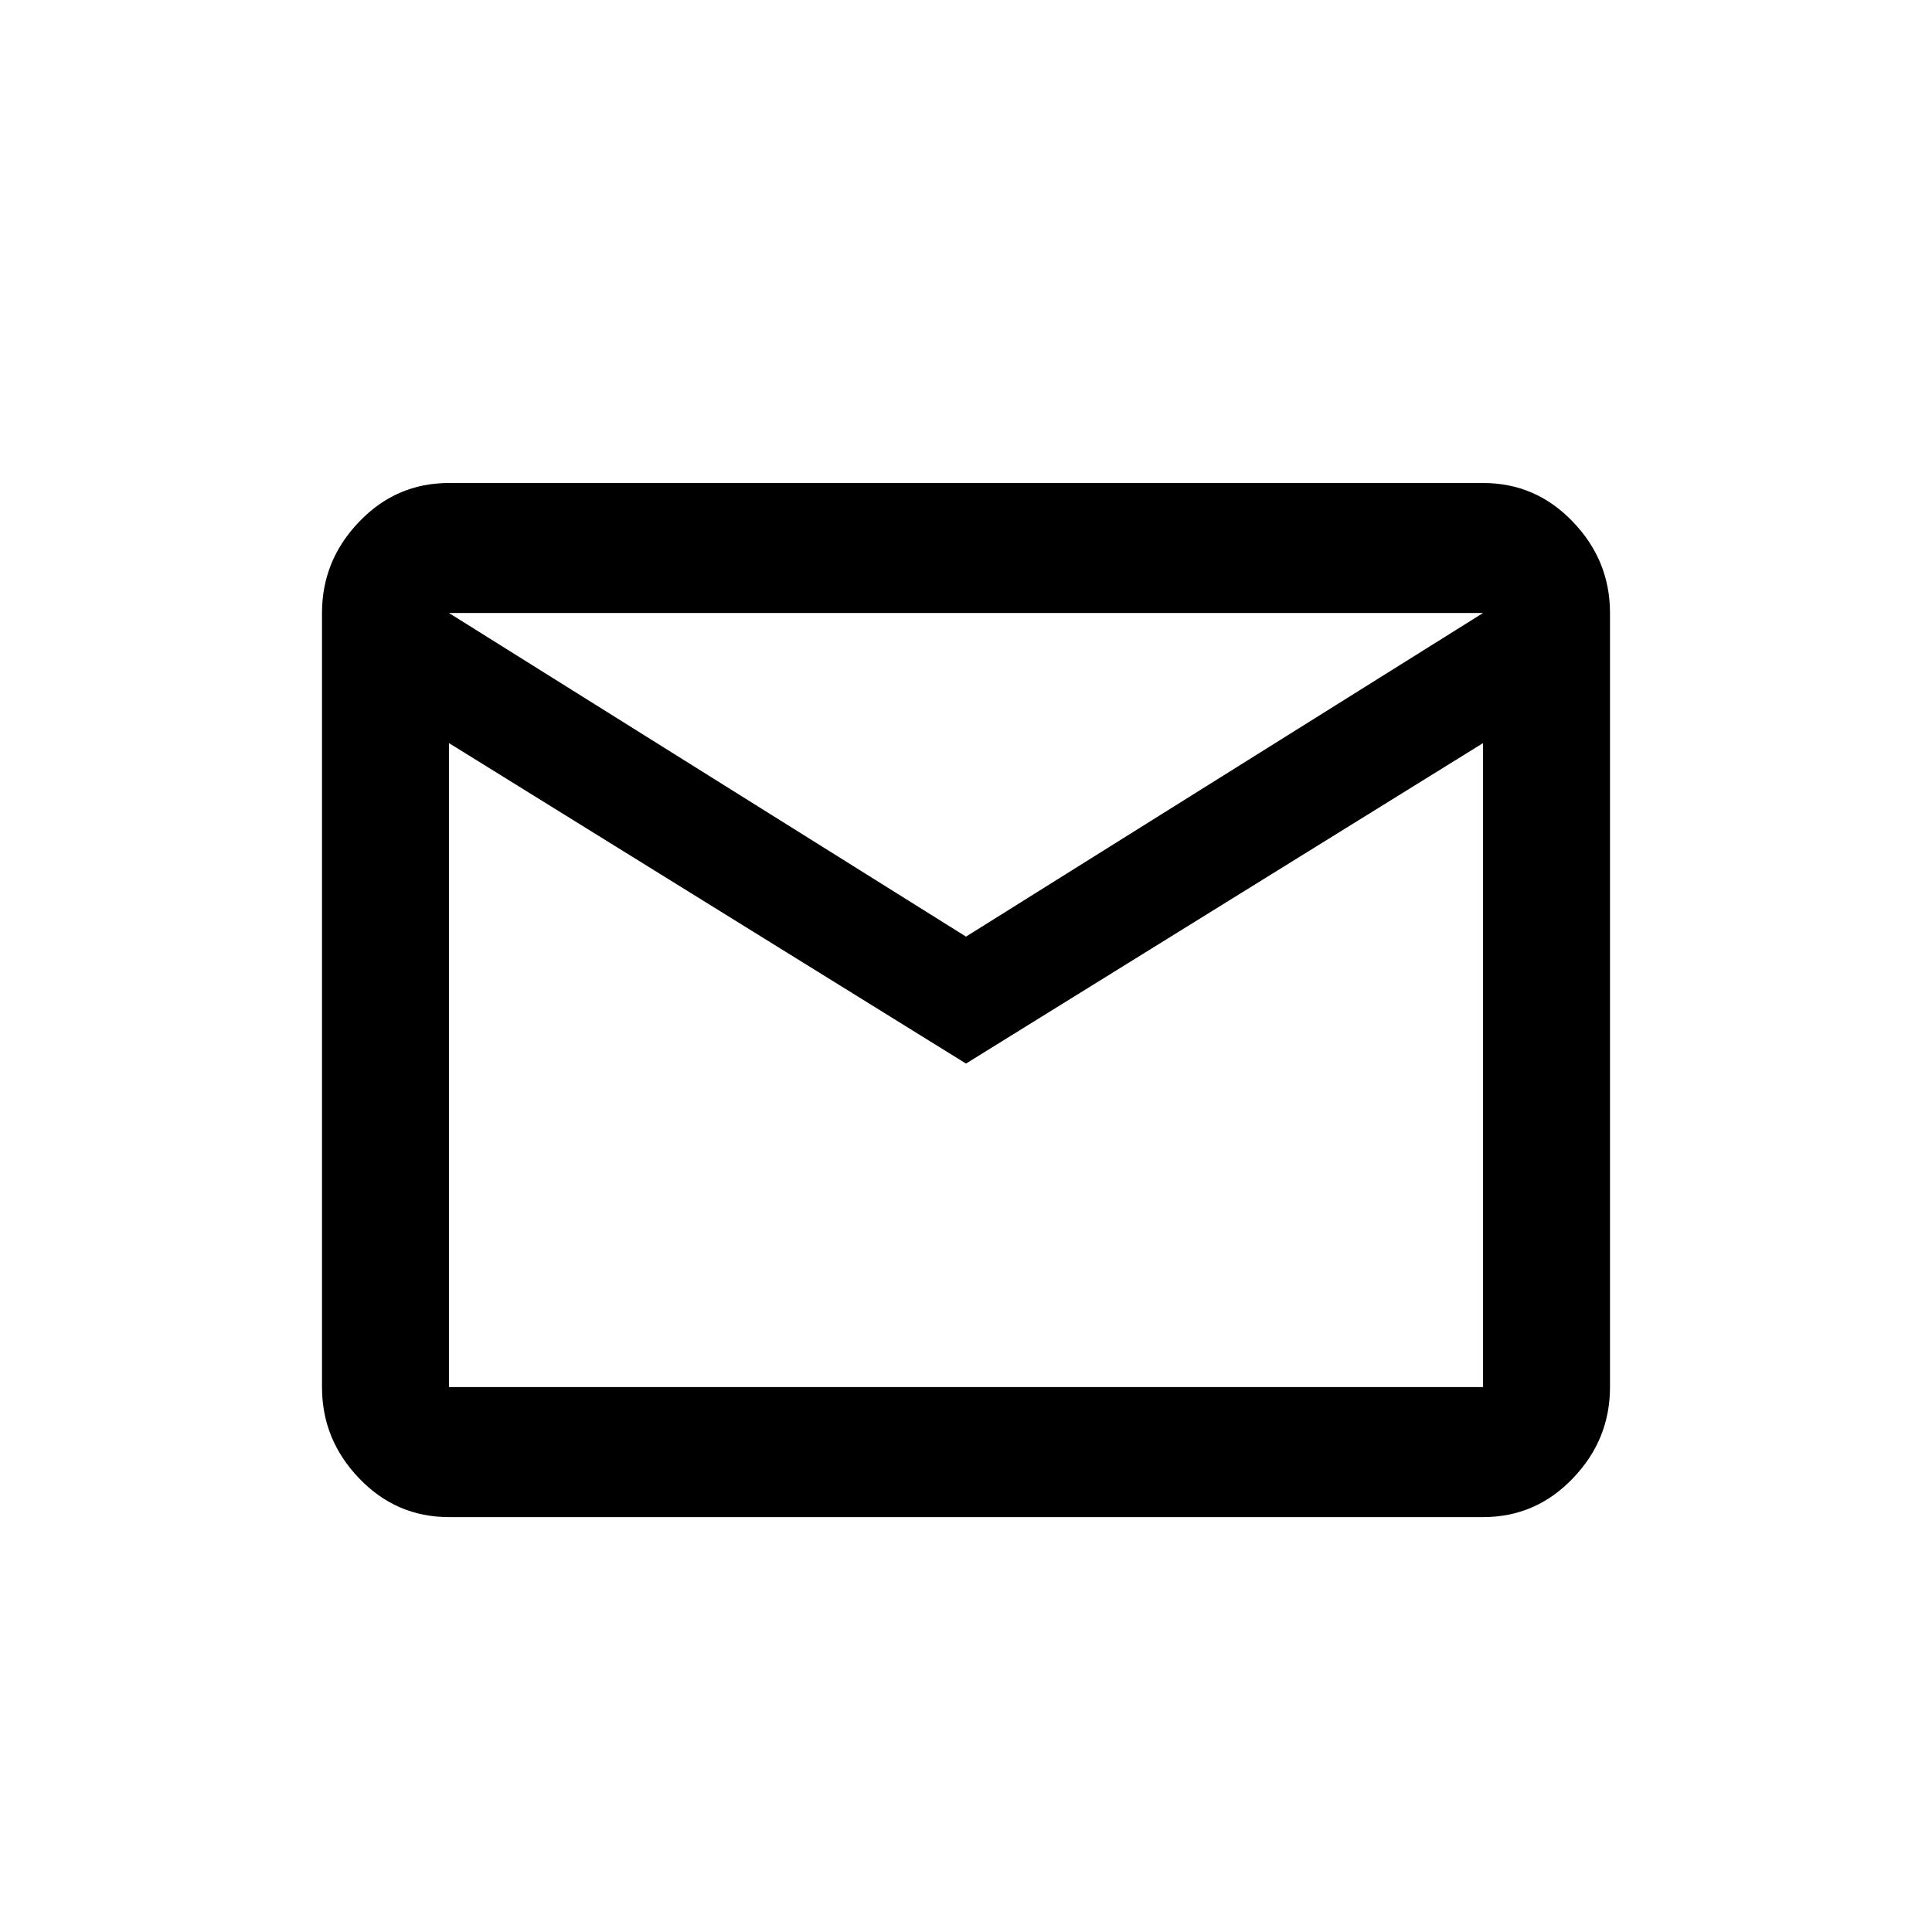
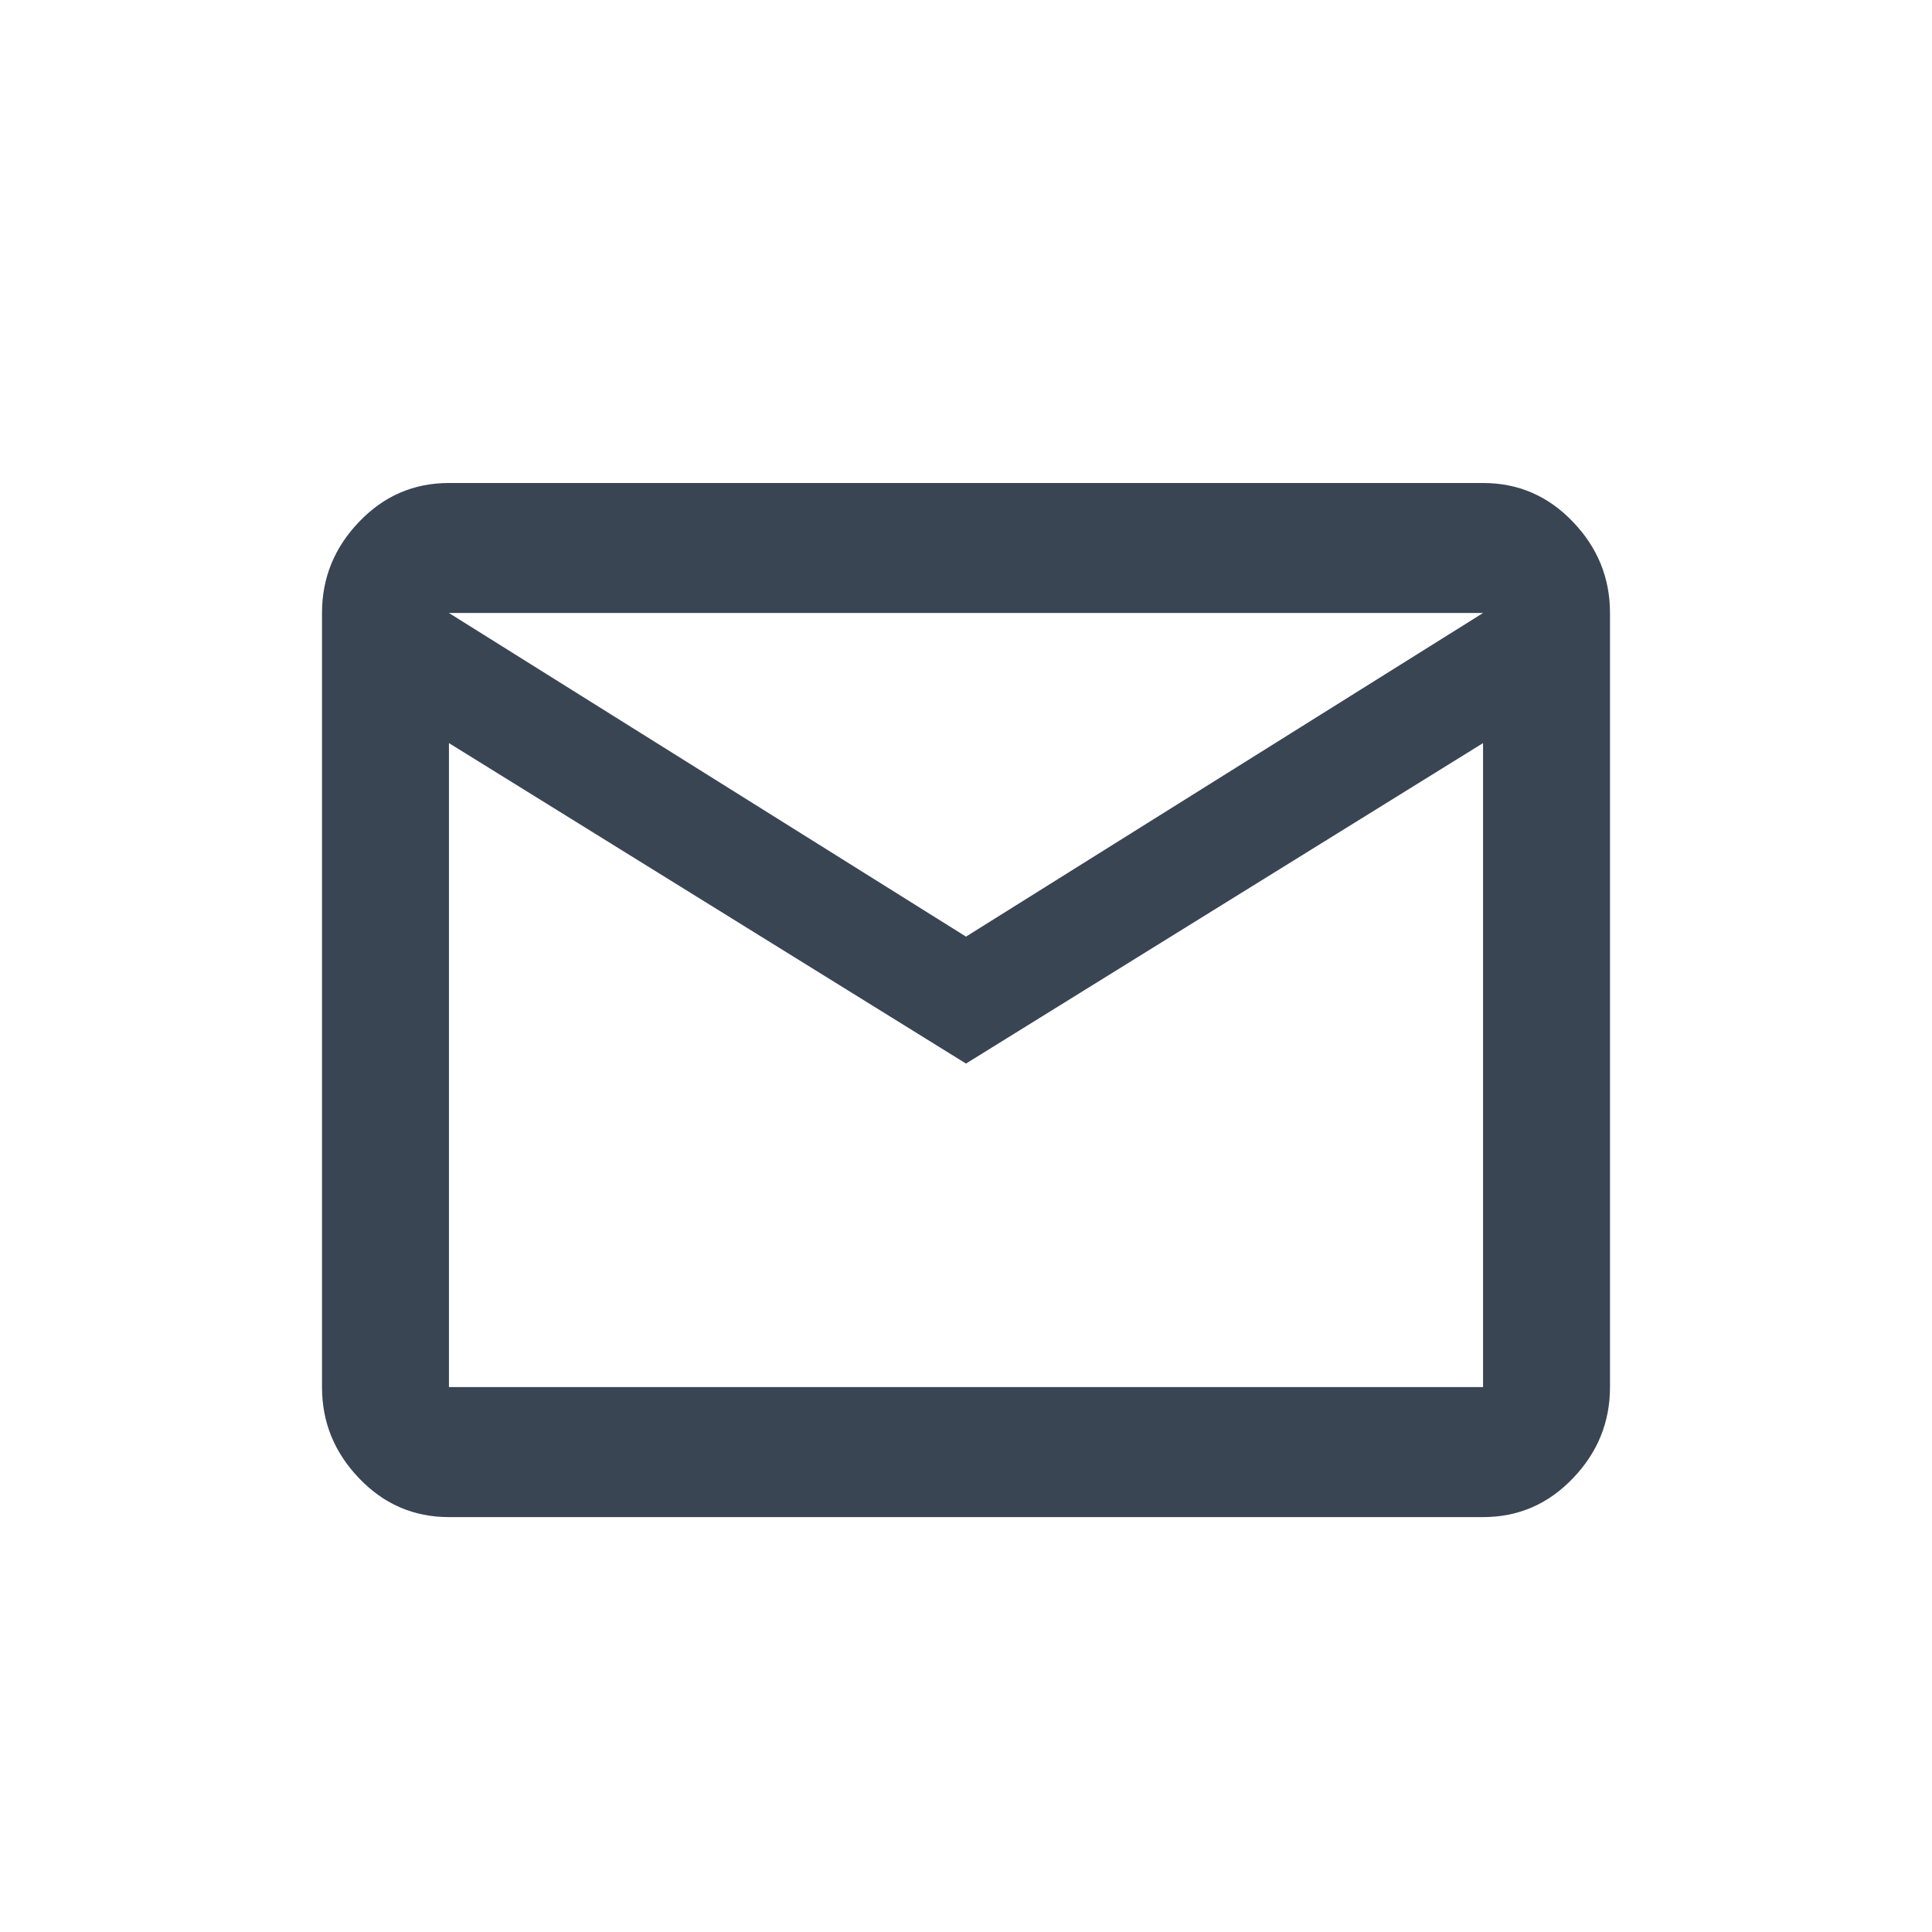
<svg xmlns="http://www.w3.org/2000/svg" xmlns:xlink="http://www.w3.org/1999/xlink" width="24" height="24" viewBox="0 0 24 24">
  <defs>
    <path id="a" d="M12,11.635 L18.423,7.615 L5.577,7.615 L12,11.635 Z M18.423,17.231 L18.423,9.231 L12,13.212 L5.577,9.231 L5.577,17.231 L18.423,17.231 Z M18.423,6 C18.859,6 19.231,6.16 19.538,6.481 C19.846,6.801 20,7.179 20,7.615 L20,17.231 C20,17.667 19.846,18.045 19.538,18.365 C19.231,18.686 18.859,18.846 18.423,18.846 L5.577,18.846 C5.141,18.846 4.769,18.686 4.462,18.365 C4.154,18.045 4,17.667 4,17.231 L4,7.615 C4,7.179 4.154,6.801 4.462,6.481 C4.769,6.16 5.141,6 5.577,6 L18.423,6 Z" />
  </defs>
-   <use fill-rule="evenodd" xlink:href="#a" />
+   <use fill="#3A4554" fill-rule="evenodd" xlink:href="#a" />
</svg>
